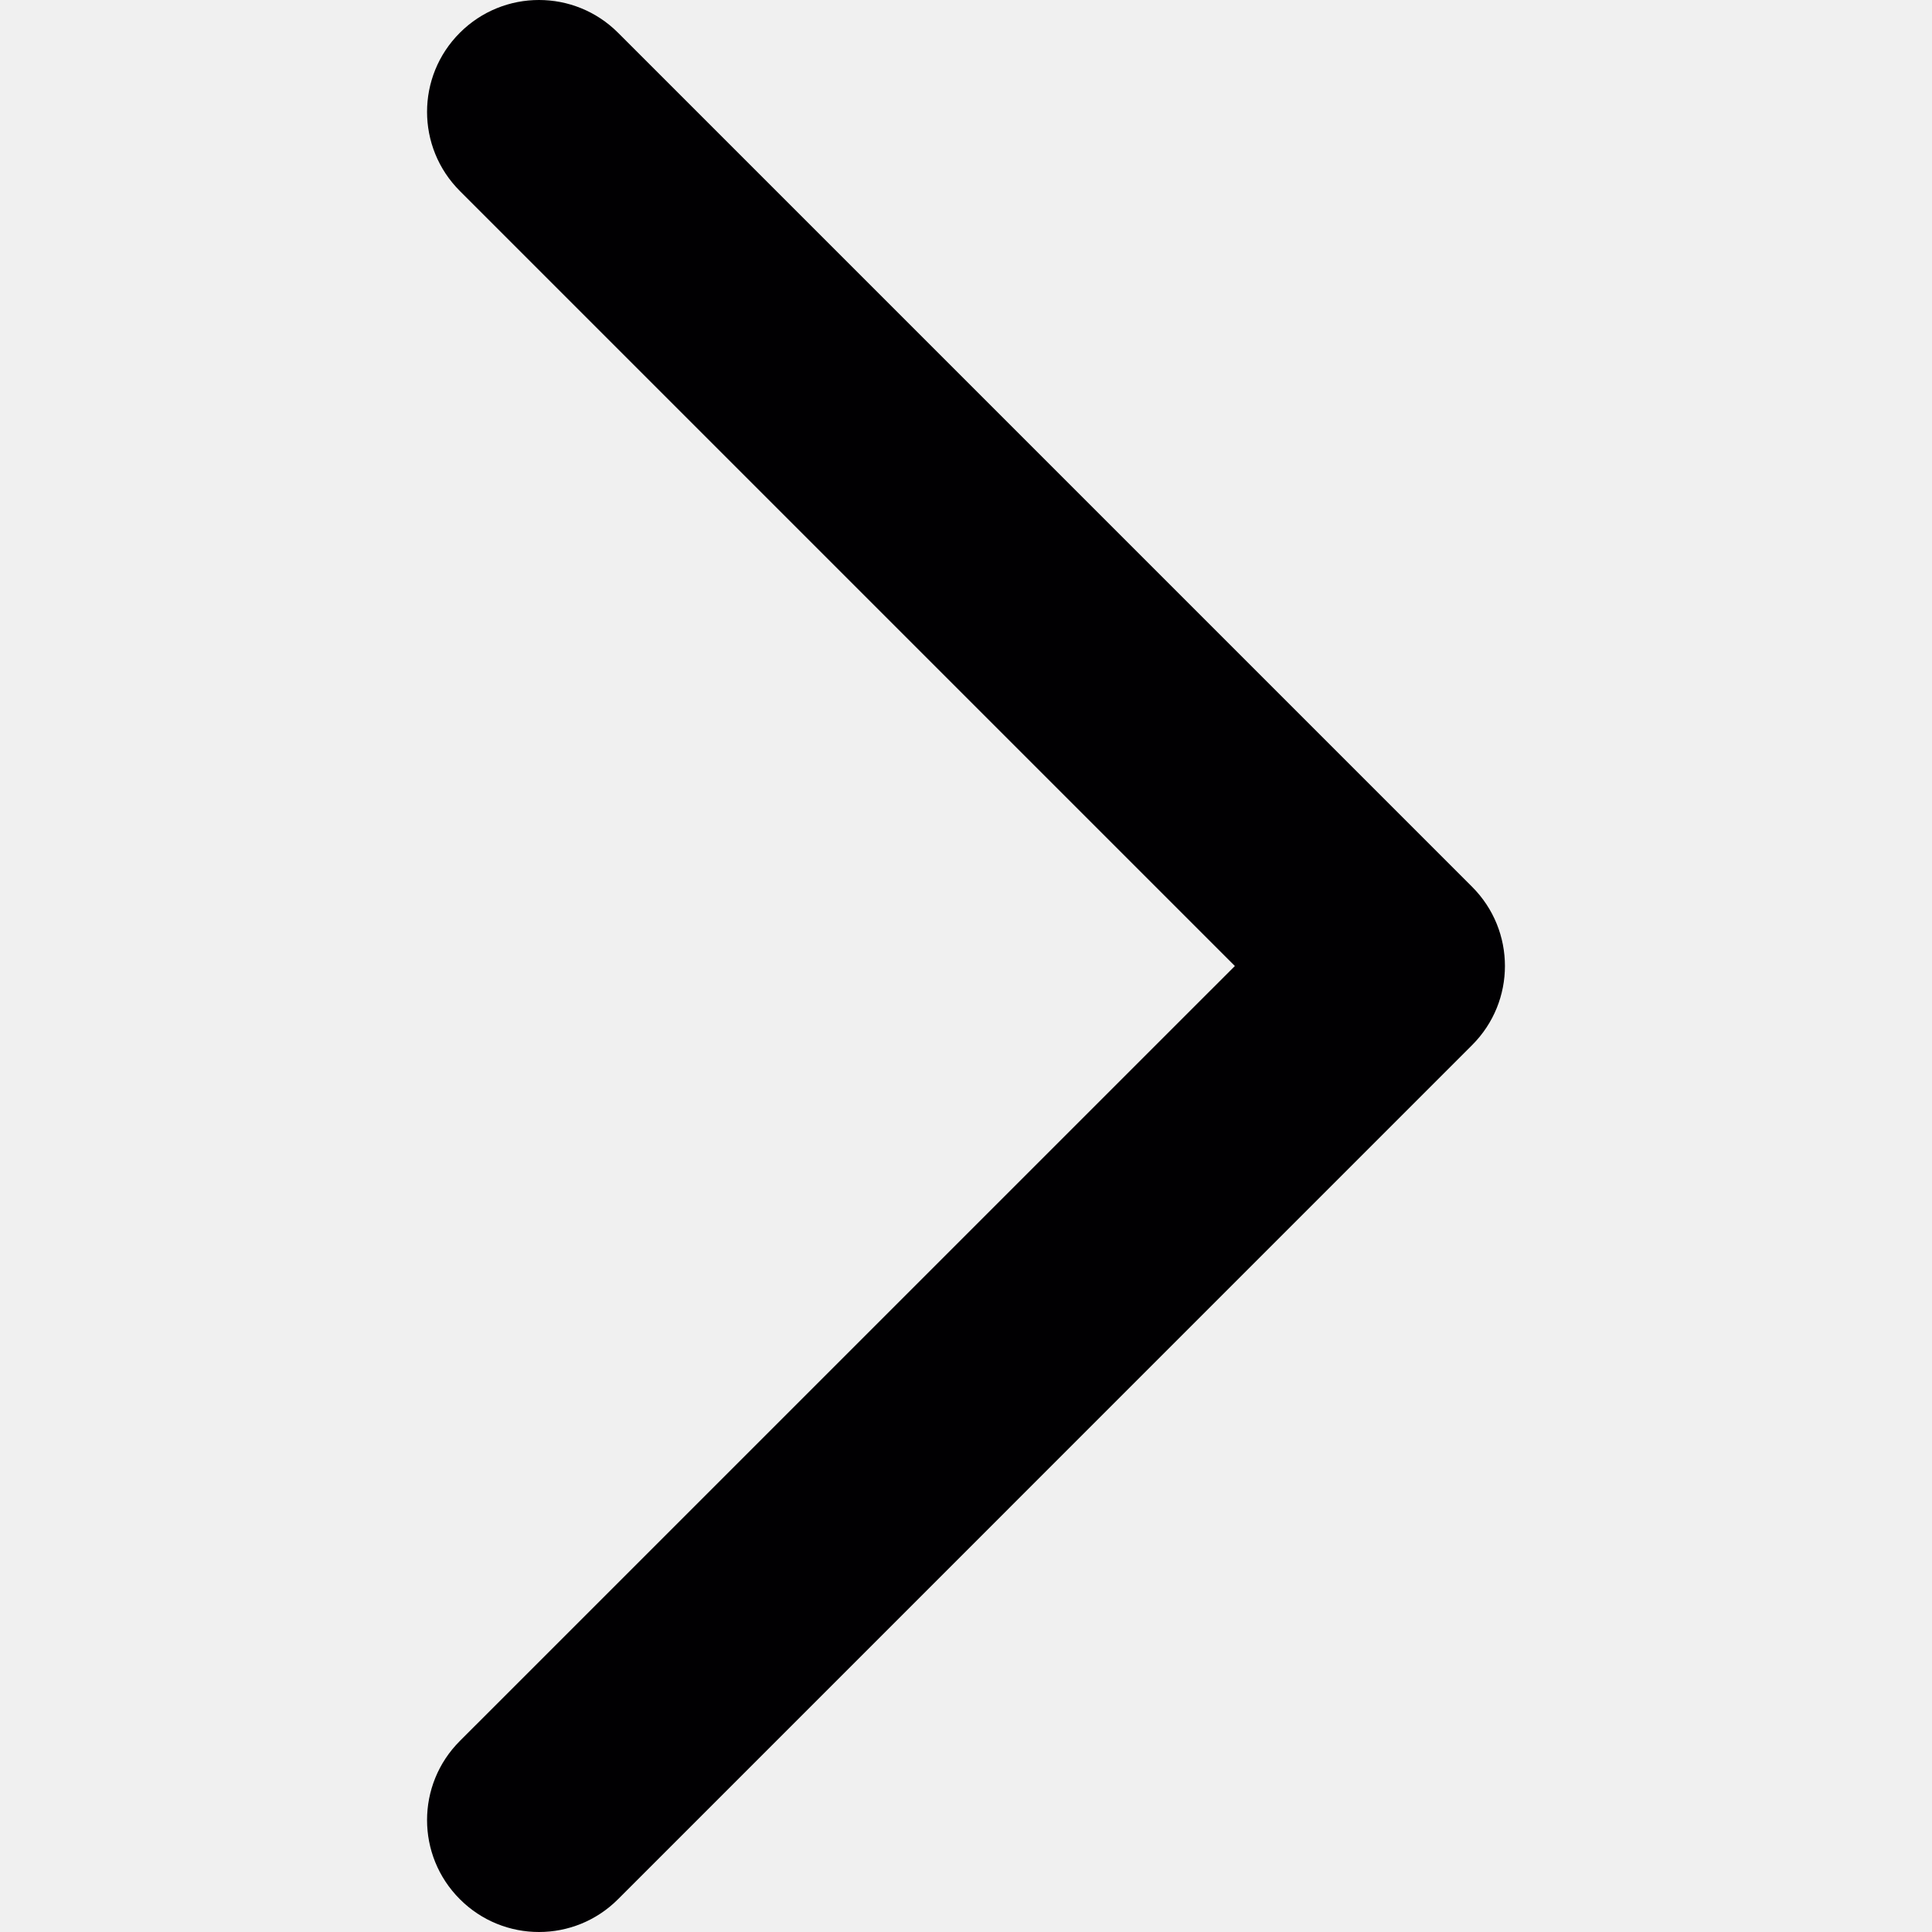
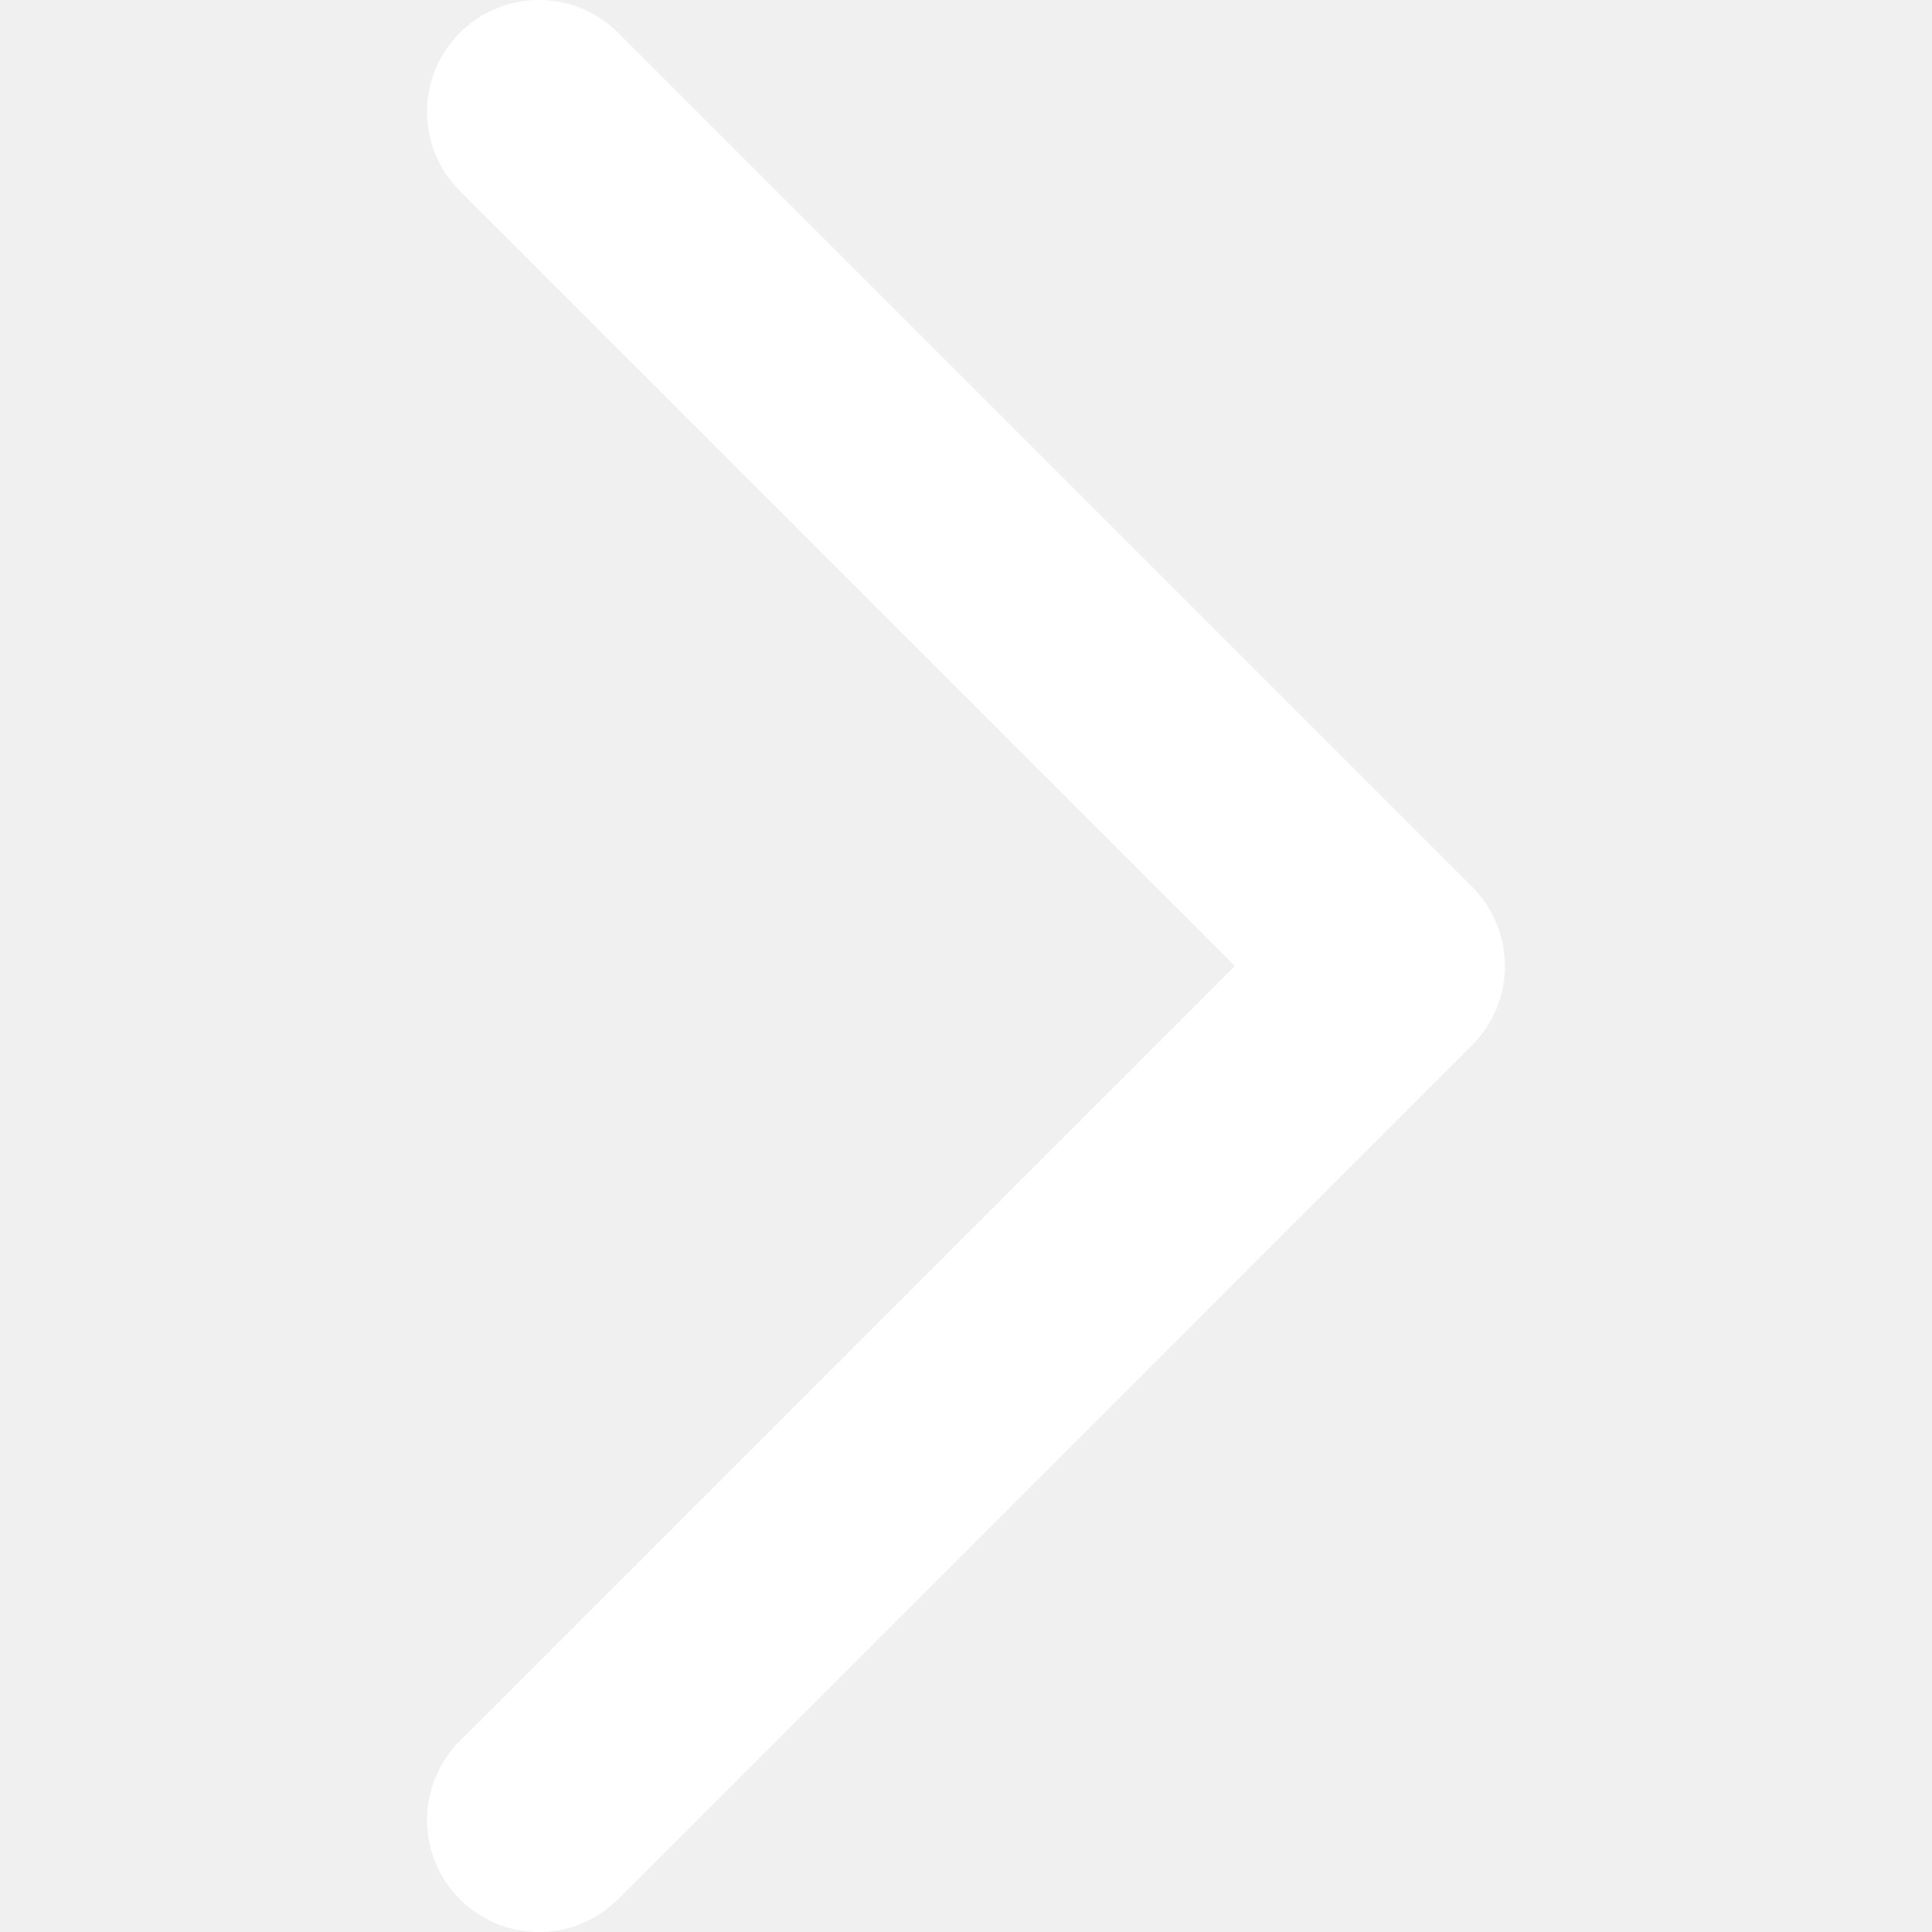
<svg xmlns="http://www.w3.org/2000/svg" version="1.1" id="Capa_1" x="0px" y="0px" viewBox="0 0 185.343 185.343" style="enable-background:new 0 0 185.343 185.343;" xml:space="preserve">
  <g>
    <g>
-       <path style="fill:#010002;" d="M51.707,185.343c-2.741,0-5.493-1.044-7.593-3.149c-4.194-4.194-4.194-10.981,0-15.175    l74.352-74.347L44.114,18.32c-4.194-4.194-4.194-10.987,0-15.175c4.194-4.194,10.987-4.194,15.18,0l81.934,81.934    c4.194,4.194,4.194,10.987,0,15.175l-81.934,81.939C57.201,184.293,54.454,185.343,51.707,185.343z" />
+       <path style="fill:#ffffff;" d="M51.707,185.343c-2.741,0-5.493-1.044-7.593-3.149c-4.194-4.194-4.194-10.981,0-15.175    l74.352-74.347L44.114,18.32c-4.194-4.194-4.194-10.987,0-15.175c4.194-4.194,10.987-4.194,15.18,0l81.934,81.934    c4.194,4.194,4.194,10.987,0,15.175l-81.934,81.939C57.201,184.293,54.454,185.343,51.707,185.343z" />
    </g>
  </g>
-   <g>
- </g>
-   <g>
- </g>
-   <g>
- </g>
-   <g>
- </g>
-   <g>
- </g>
-   <g>
- </g>
-   <g>
- </g>
-   <g>
- </g>
-   <g>
- </g>
-   <g>
- </g>
-   <g>
- </g>
-   <g>
- </g>
-   <g>
- </g>
-   <g>
- </g>
-   <g>
- </g>
</svg>
